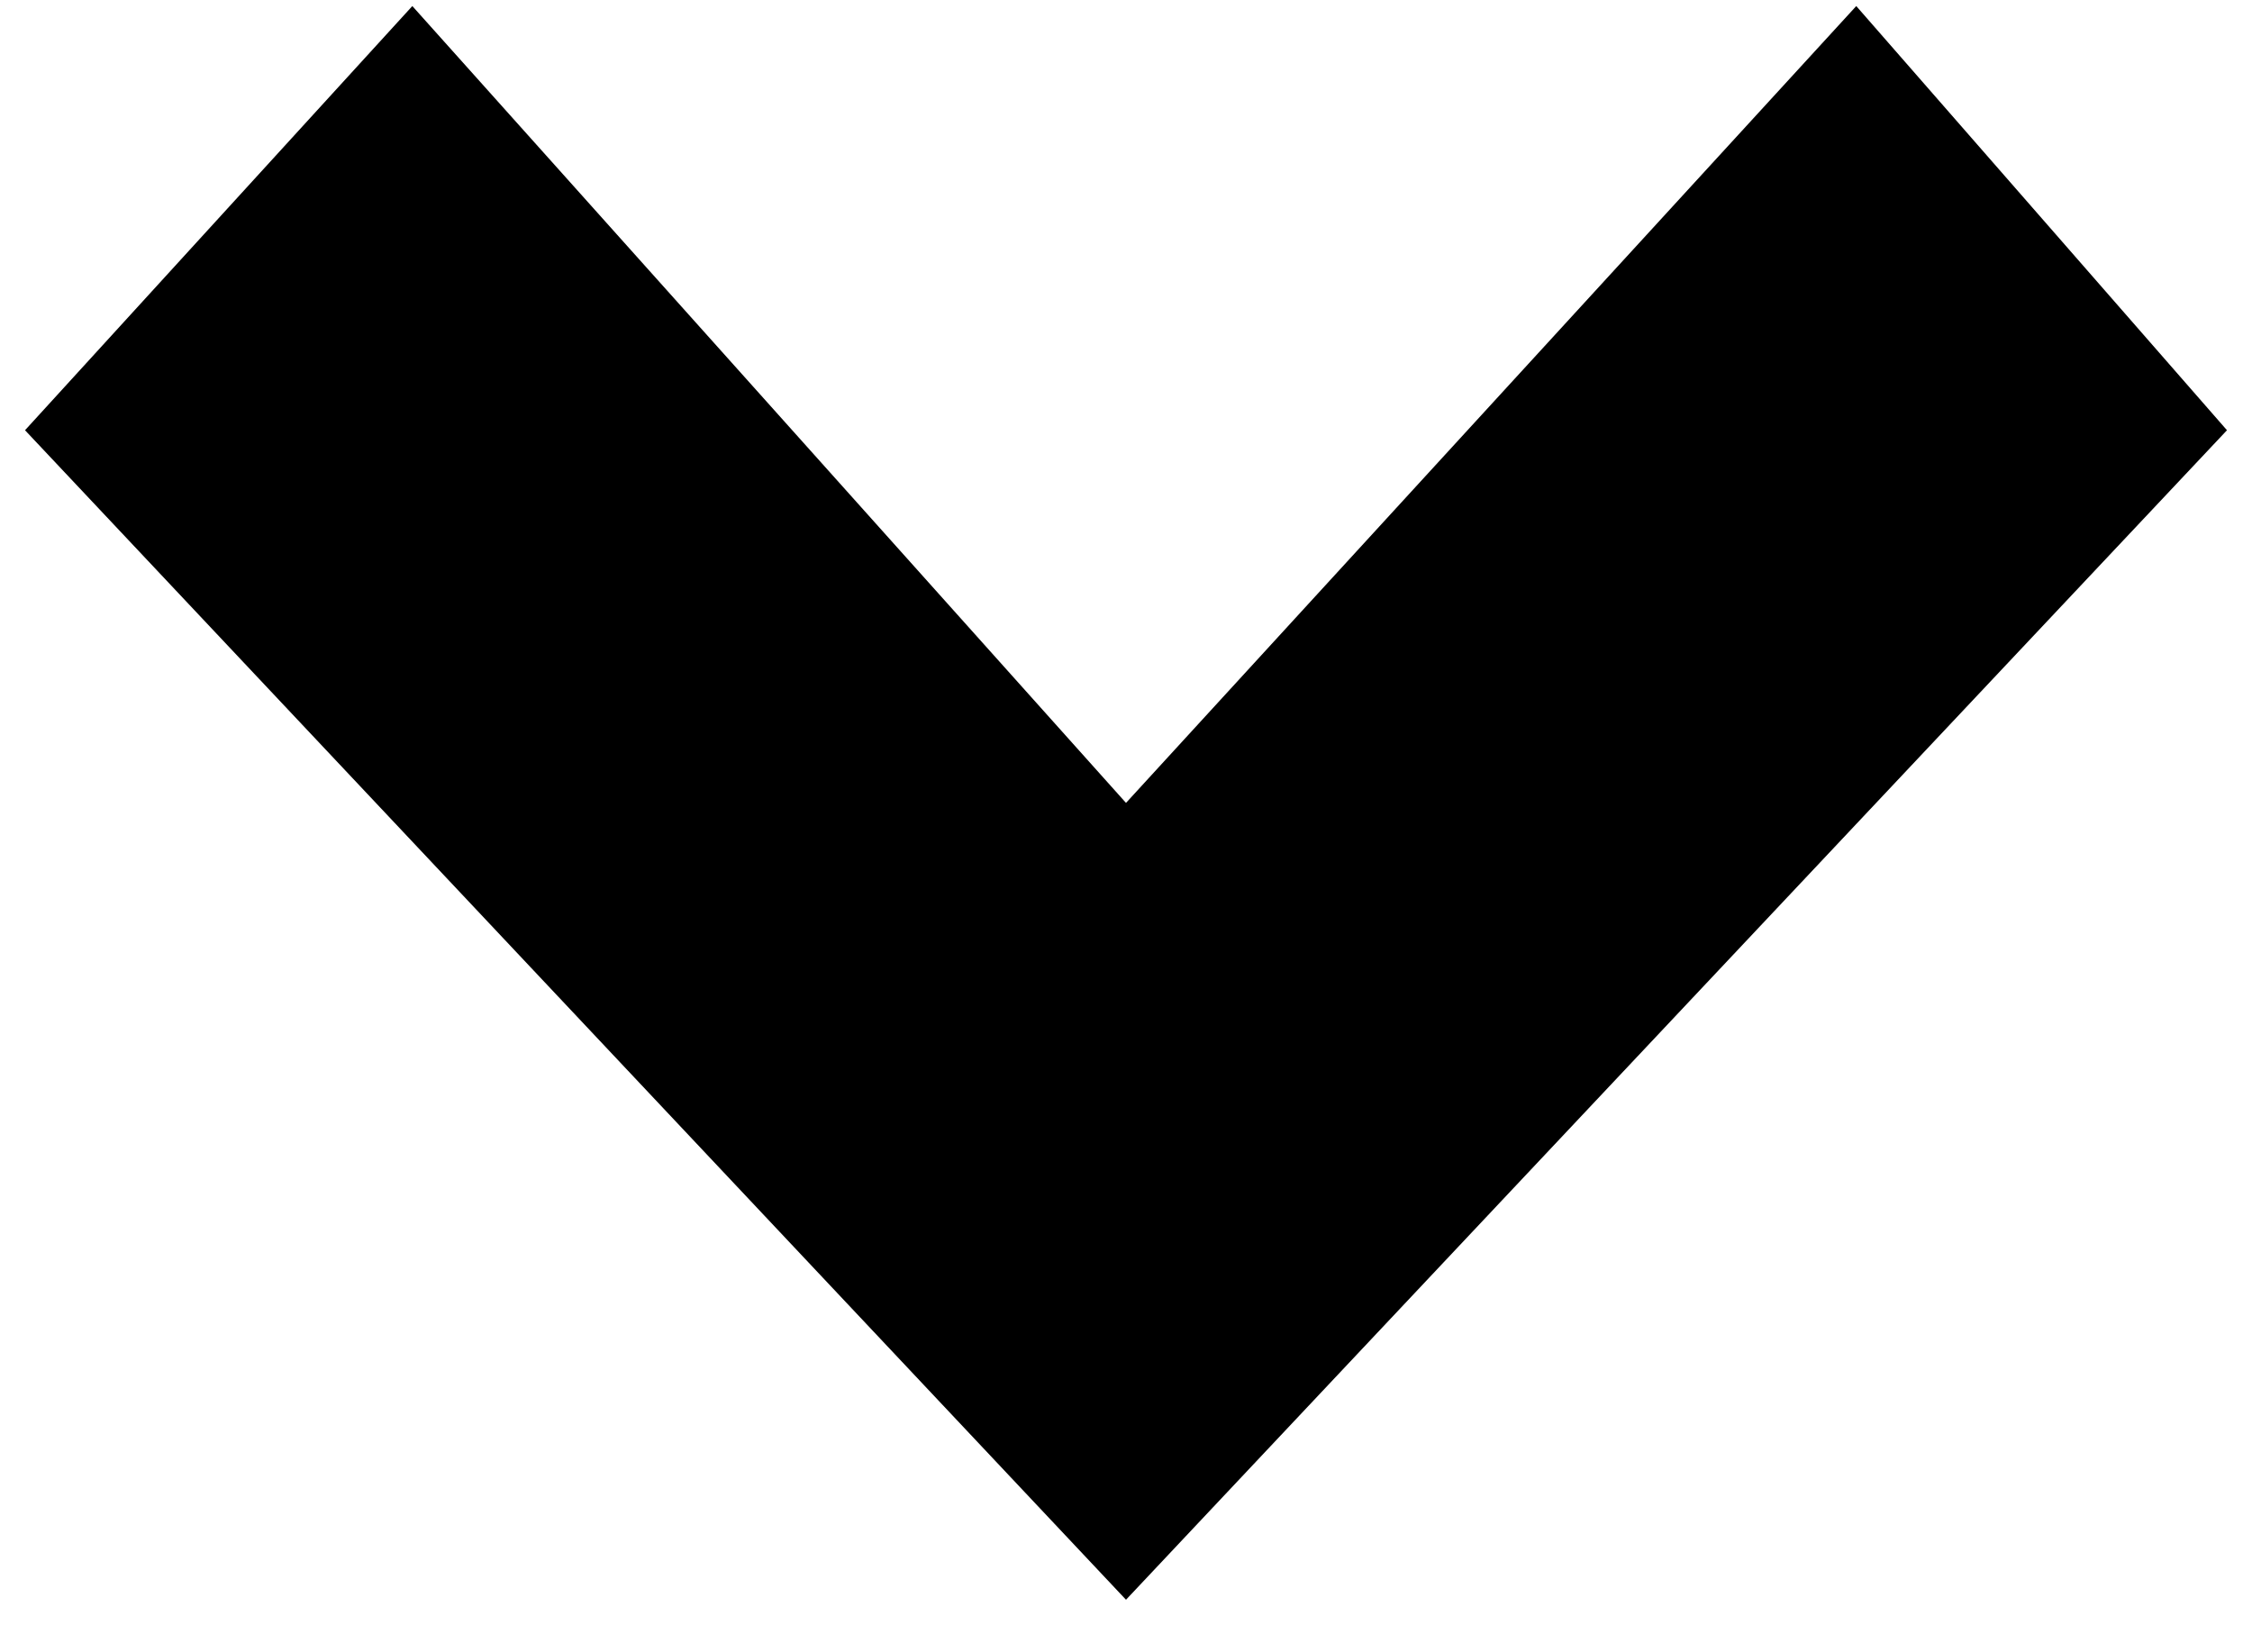
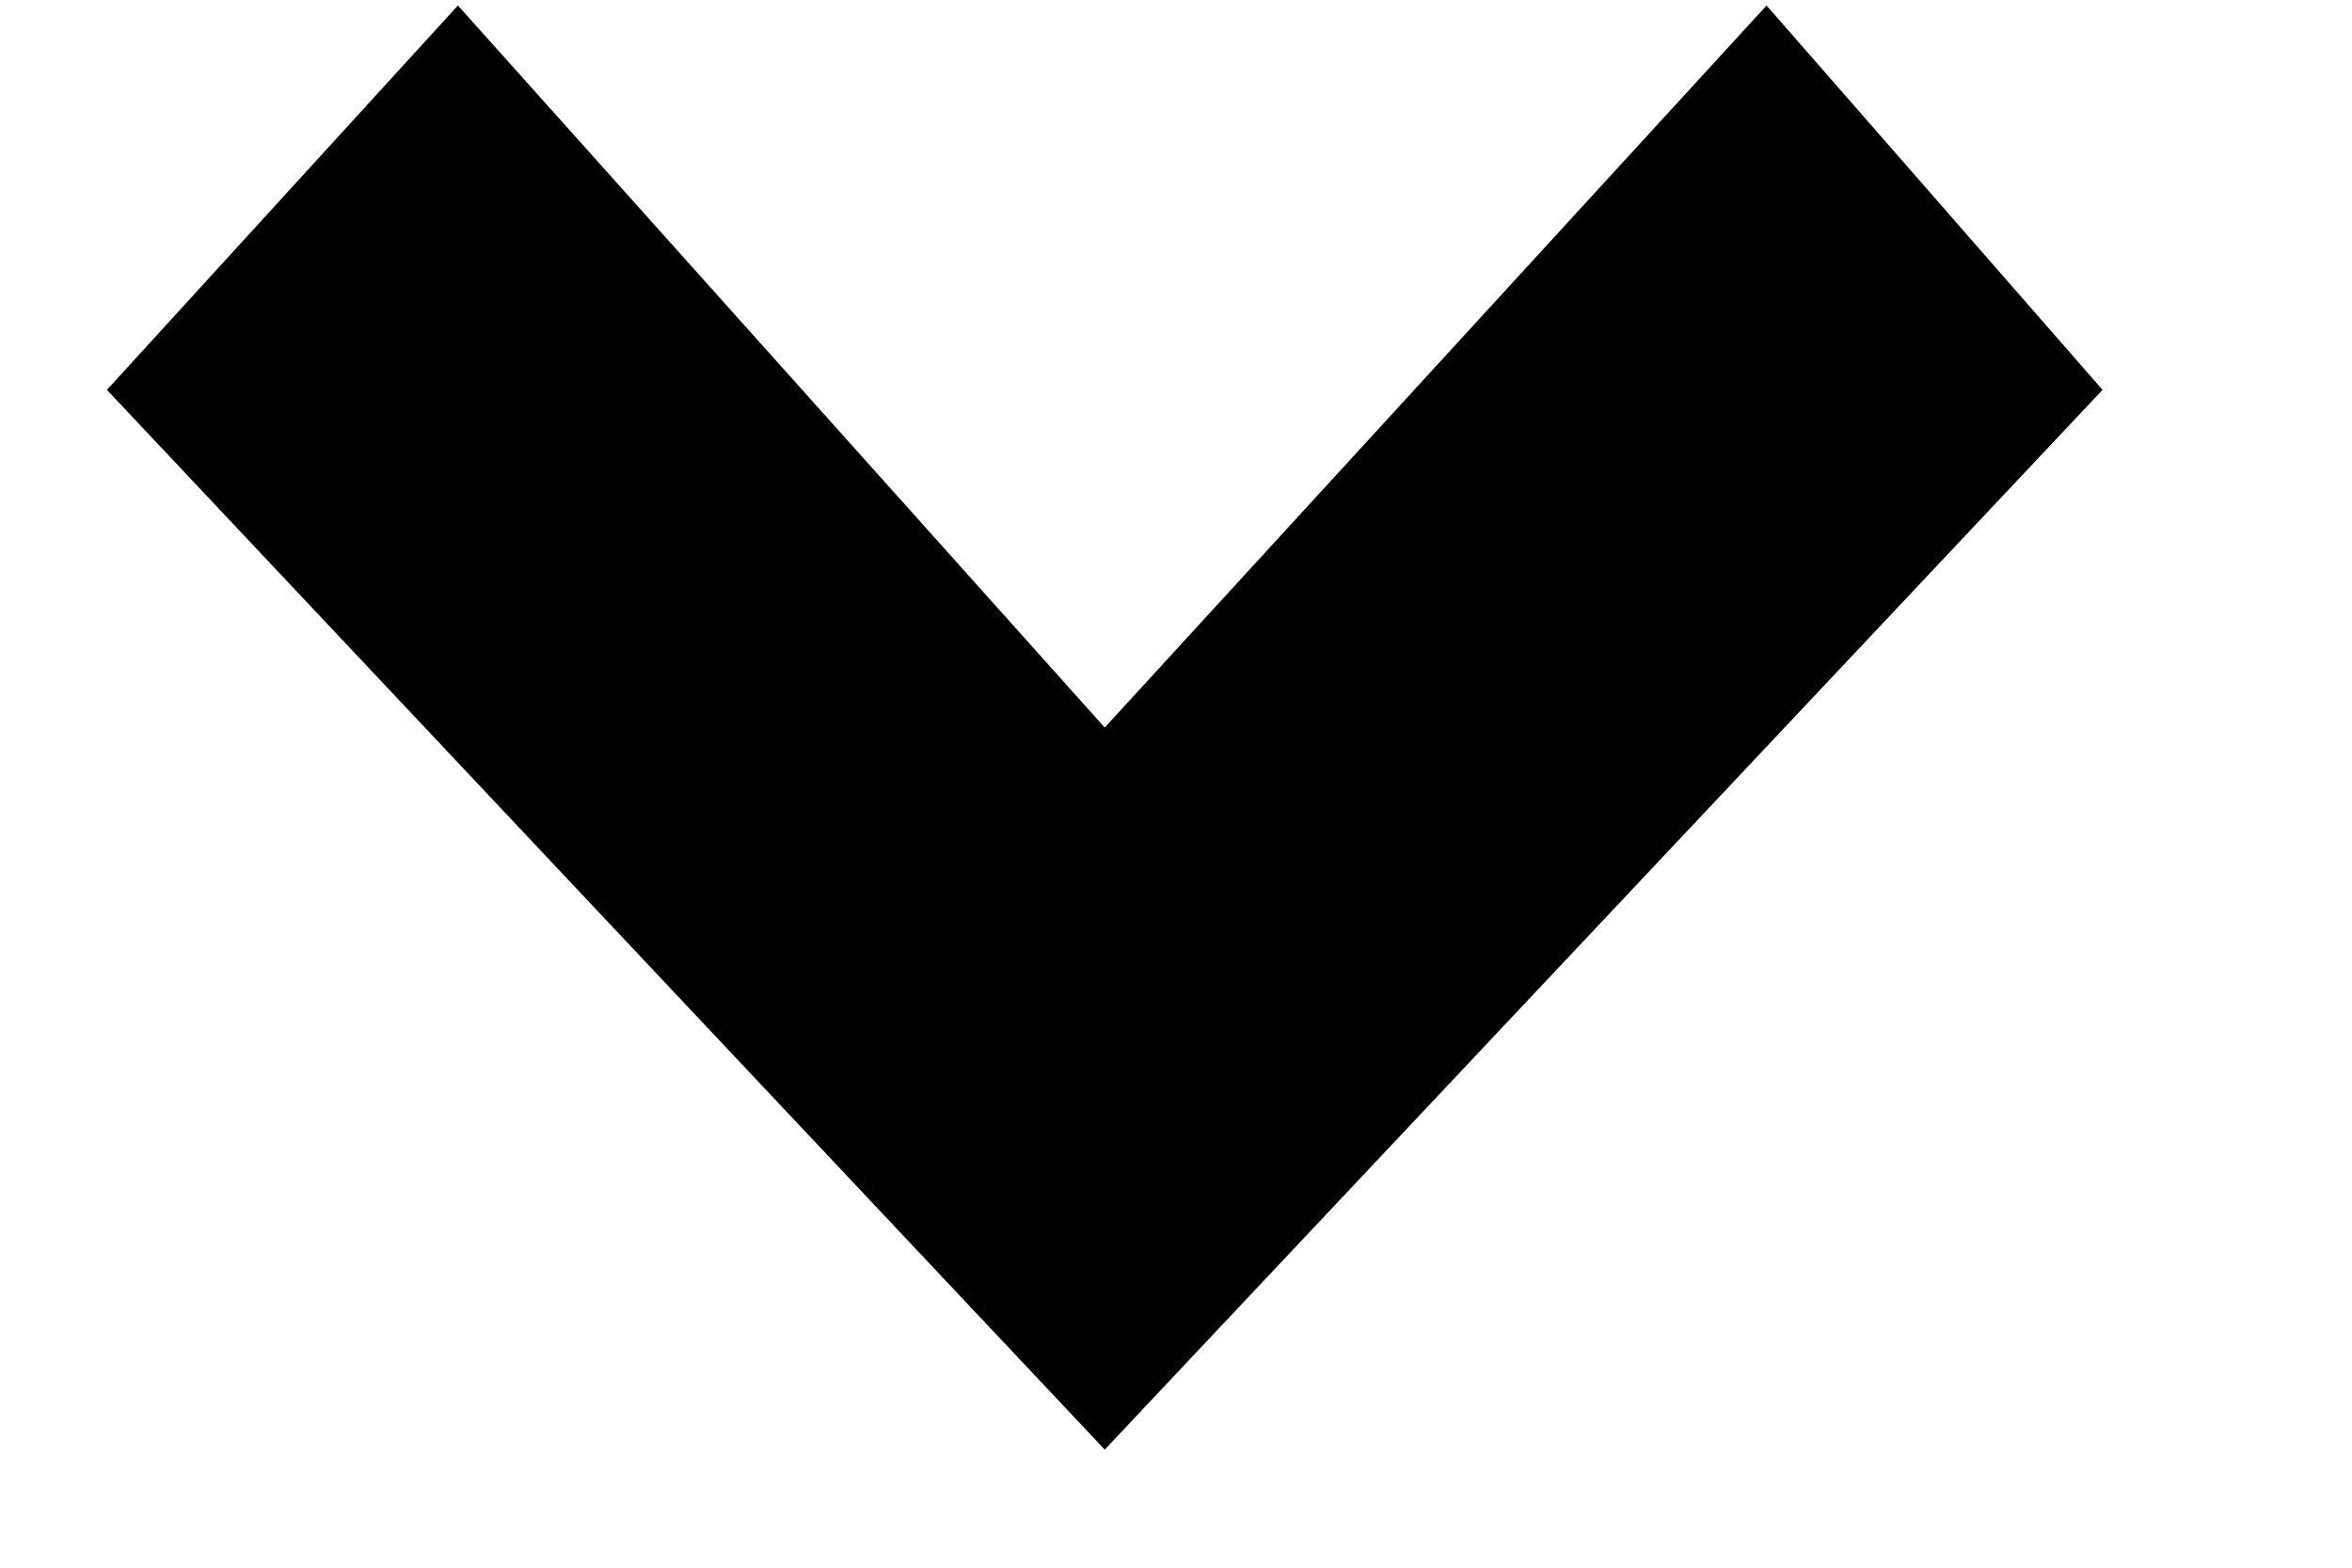
- <svg xmlns="http://www.w3.org/2000/svg" width="30px" height="22px" viewBox="0 0 28 21" version="1.1">
+ <svg xmlns="http://www.w3.org/2000/svg" width="15px" height="10px" viewBox="0 0 30 22" version="1.1">
  <g id="Page-1" stroke="none" stroke-width="1" fill="none" fill-rule="evenodd">
    <polygon id="Path" fill="#000000" fill-rule="nonzero" points="28 5.471 23.286 0.077 14 10.21 4.925 0.077 0 5.471 14 20.343" />
  </g>
</svg>
